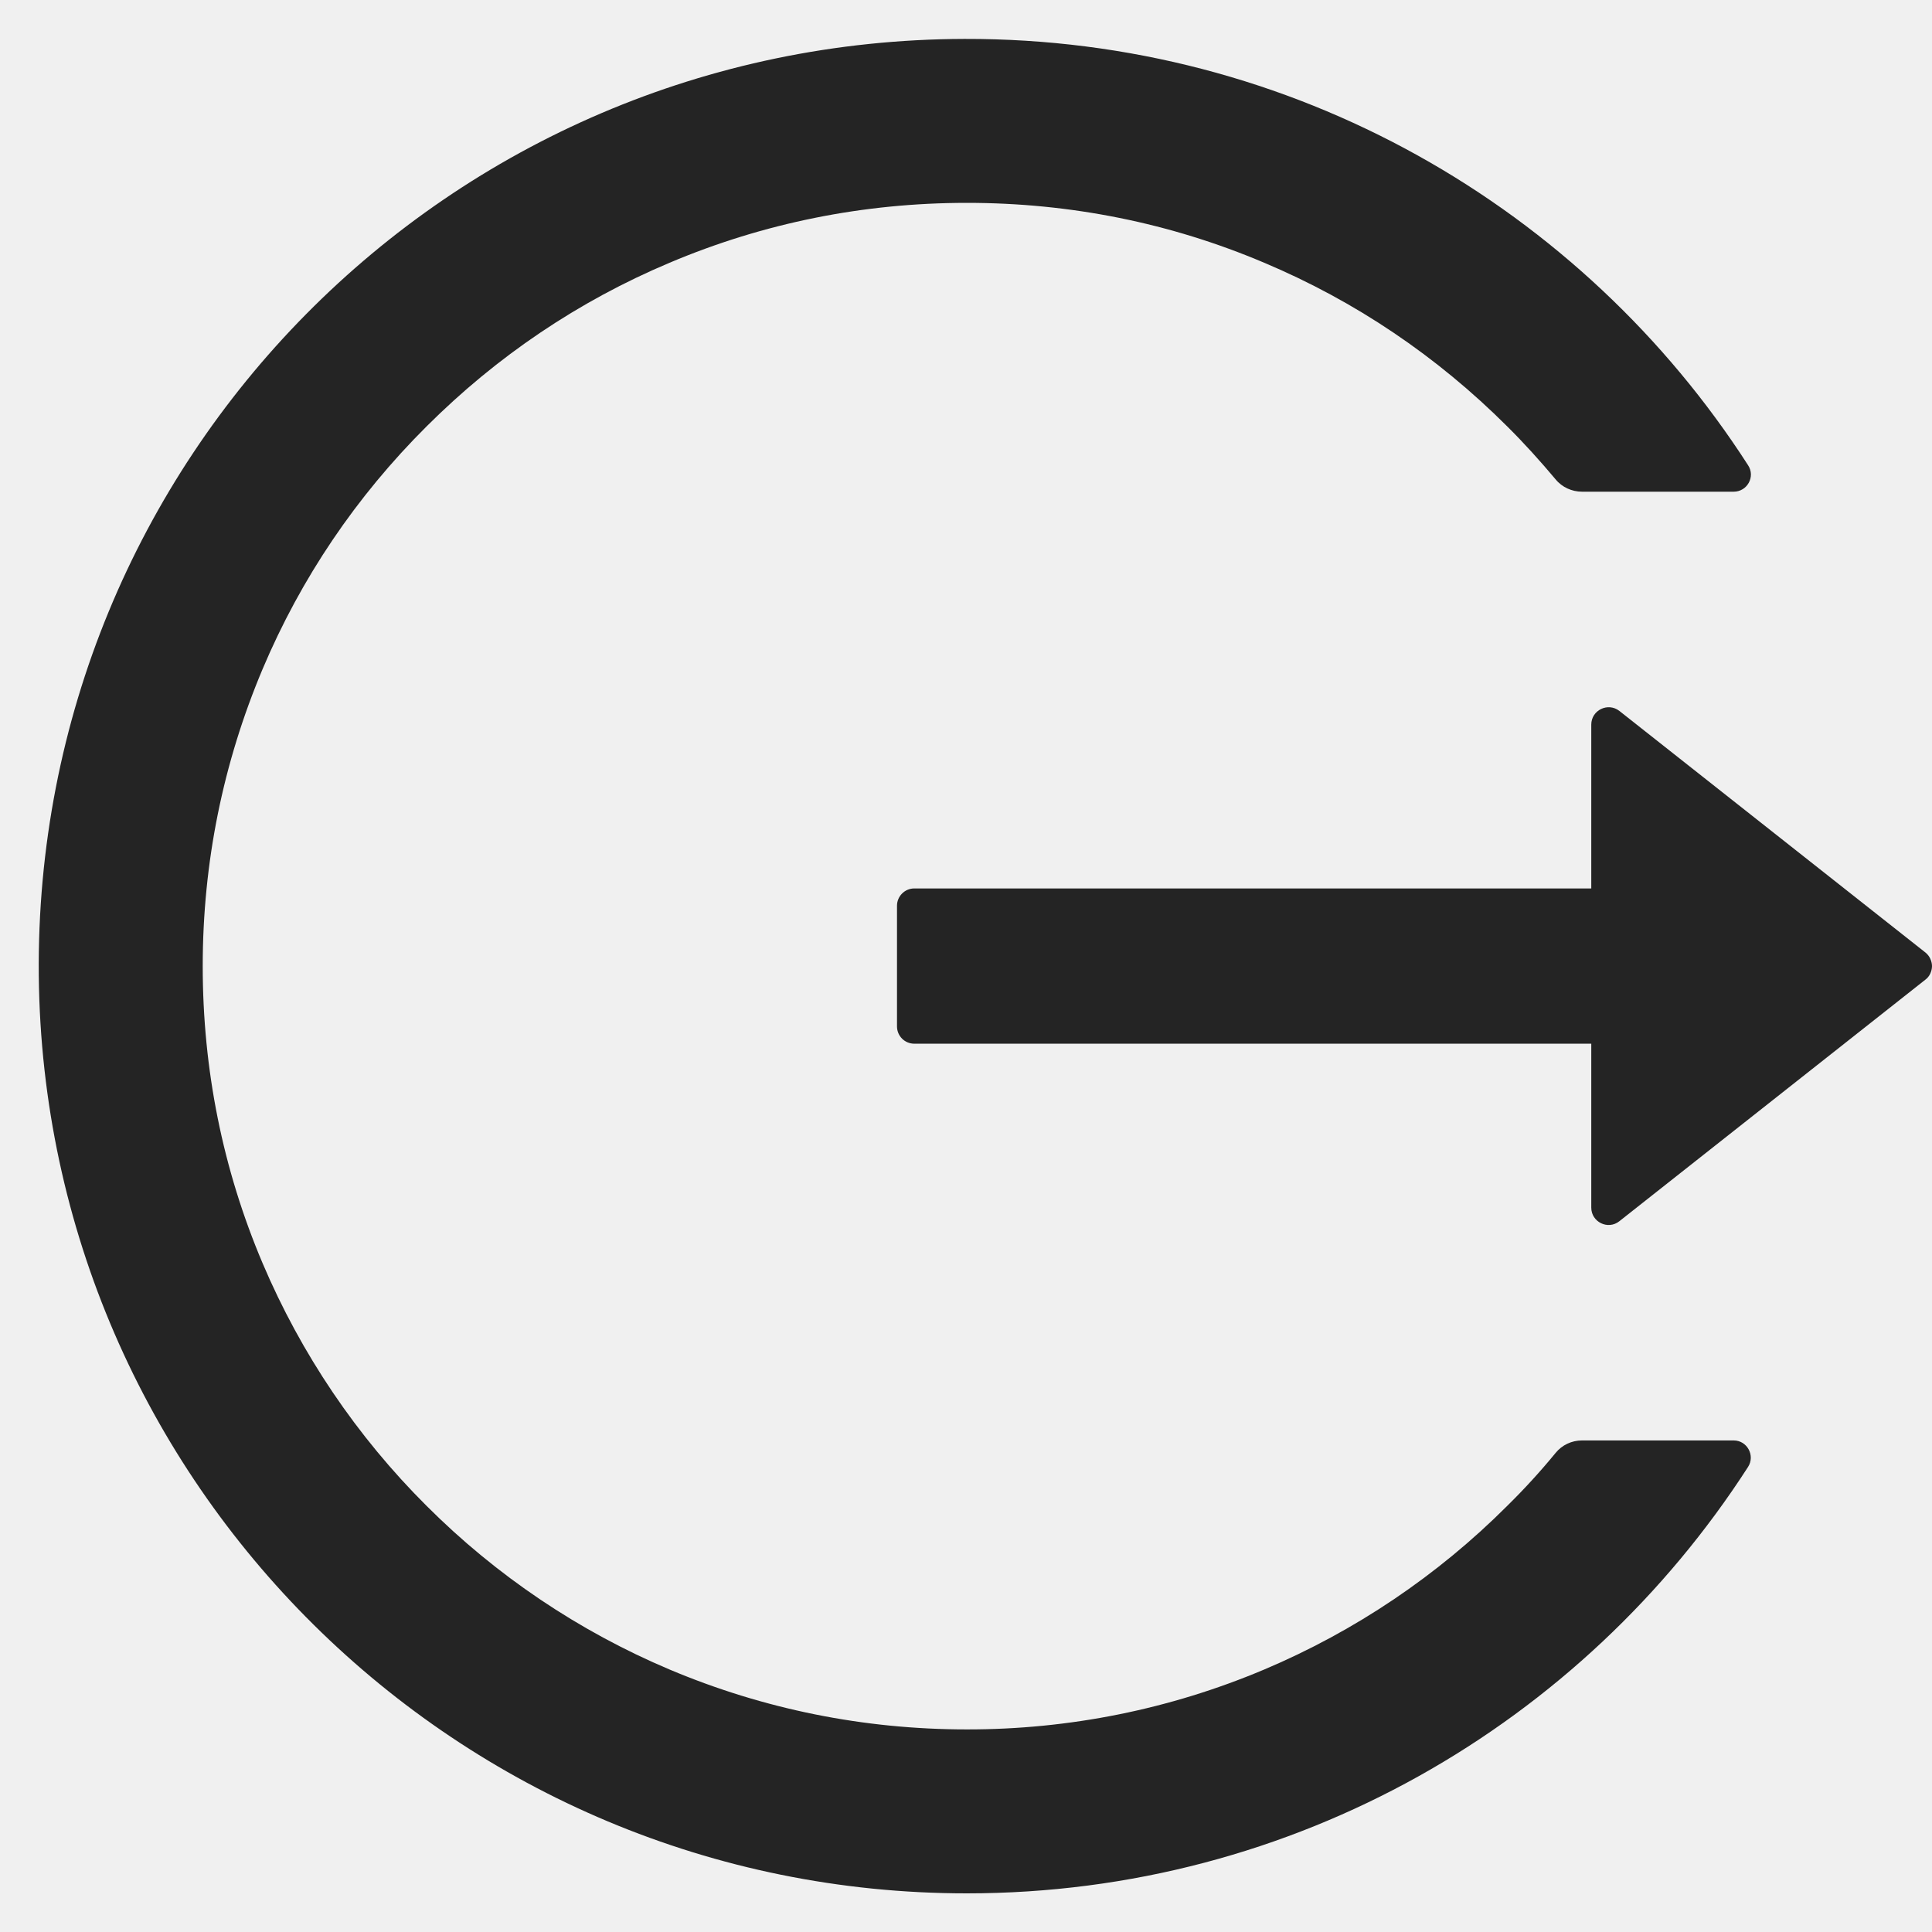
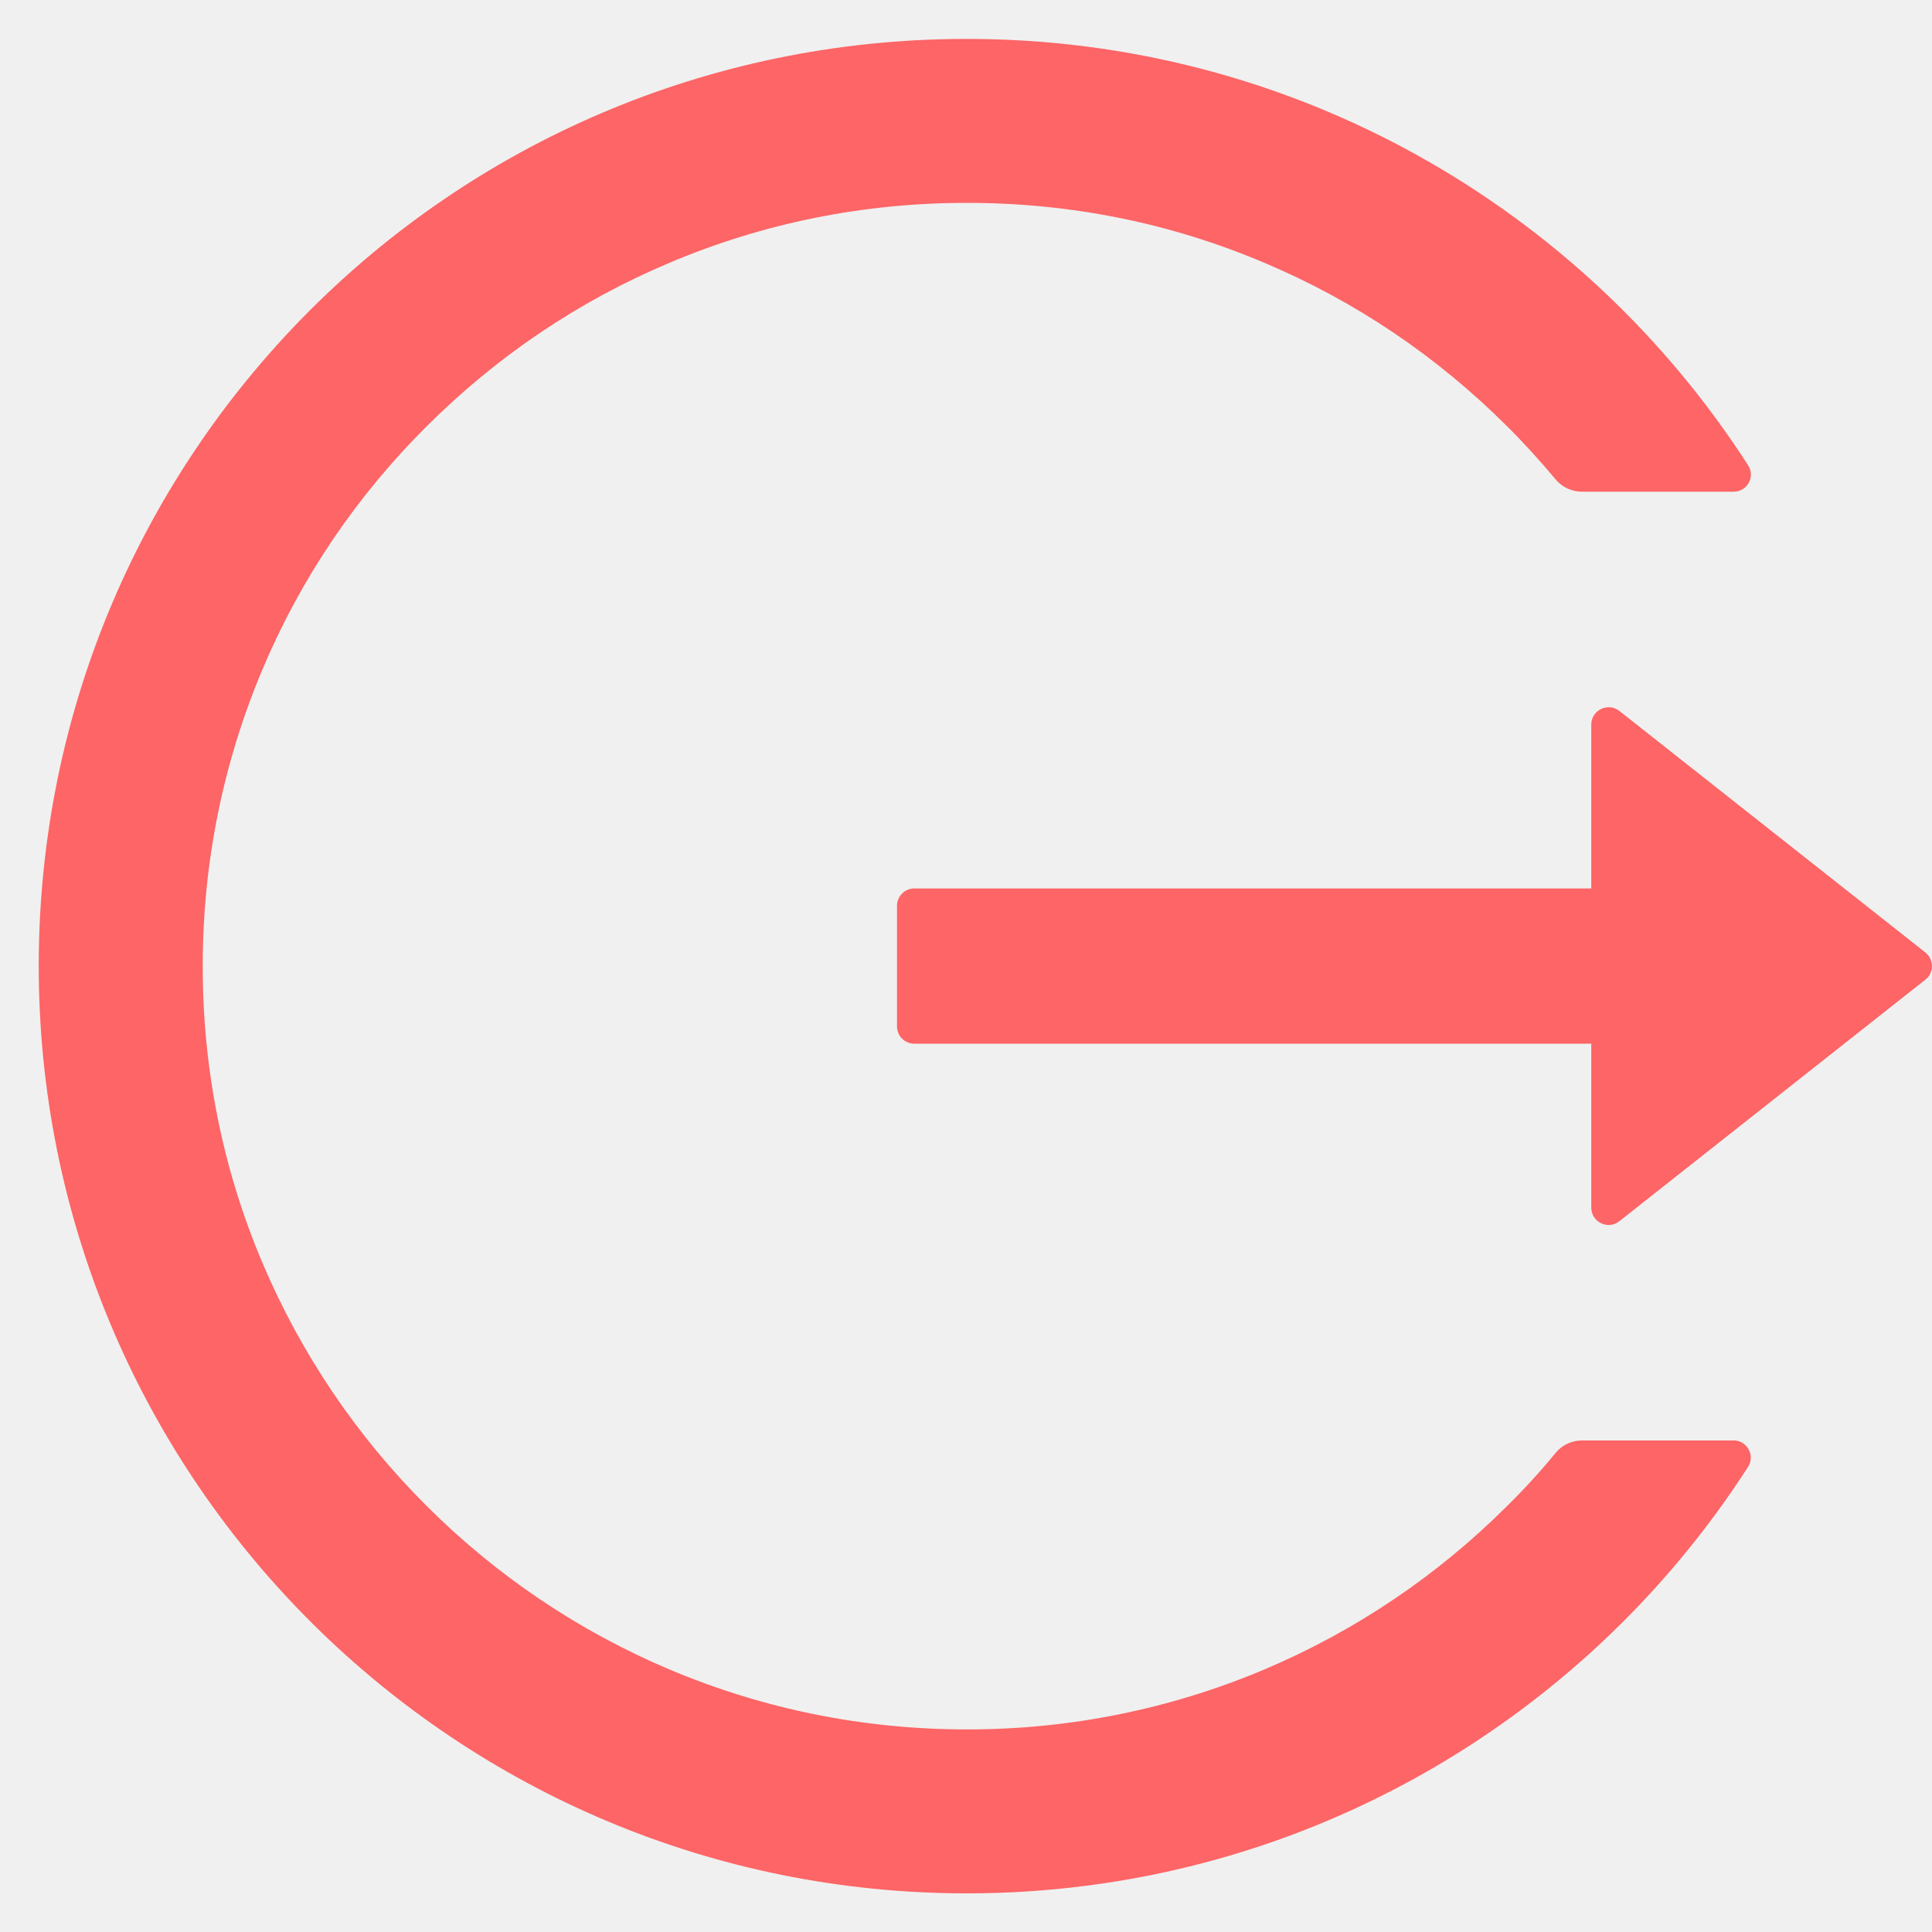
<svg xmlns="http://www.w3.org/2000/svg" width="14" height="14" viewBox="0 0 14 14" fill="none">
  <g clip-path="url(#clip0_179483_264)">
    <rect width="14" height="14" fill="white" fill-opacity="0.01" />
    <g clip-path="url(#clip1_179483_264)">
-       <path d="M12.563 10.438H11.464C11.389 10.438 11.319 10.471 11.272 10.529C11.163 10.662 11.046 10.79 10.922 10.912C10.417 11.417 9.819 11.82 9.161 12.098C8.479 12.386 7.747 12.533 7.006 12.532C6.258 12.532 5.533 12.385 4.852 12.098C4.194 11.82 3.596 11.417 3.091 10.912C2.585 10.408 2.182 9.811 1.903 9.154C1.614 8.473 1.469 7.749 1.469 7.001C1.469 6.252 1.616 5.529 1.903 4.848C2.181 4.19 2.581 3.598 3.091 3.09C3.6 2.582 4.192 2.182 4.852 1.904C5.533 1.616 6.258 1.47 7.006 1.47C7.755 1.47 8.48 1.615 9.161 1.904C9.821 2.182 10.413 2.582 10.922 3.09C11.046 3.213 11.161 3.341 11.272 3.473C11.319 3.531 11.391 3.563 11.464 3.563H12.563C12.661 3.563 12.722 3.454 12.667 3.371C11.469 1.509 9.372 0.276 6.989 0.282C3.246 0.291 0.244 3.331 0.281 7.07C0.319 10.749 3.316 13.72 7.006 13.72C9.383 13.72 11.47 12.488 12.667 10.63C12.72 10.548 12.661 10.438 12.563 10.438ZM13.952 6.902L11.735 5.152C11.652 5.087 11.531 5.146 11.531 5.251V6.438H6.625C6.556 6.438 6.5 6.495 6.5 6.563V7.438C6.5 7.507 6.556 7.563 6.625 7.563H11.531V8.751C11.531 8.856 11.653 8.915 11.735 8.849L13.952 7.099C13.967 7.088 13.979 7.073 13.987 7.056C13.995 7.039 14 7.02 14 7.001C14 6.982 13.995 6.963 13.987 6.946C13.979 6.929 13.967 6.914 13.952 6.902Z" fill="black" fill-opacity="0.85" />
+       <path d="M12.563 10.438H11.464C11.389 10.438 11.319 10.471 11.272 10.529C11.163 10.662 11.046 10.79 10.922 10.912C10.417 11.417 9.819 11.82 9.161 12.098C8.479 12.386 7.747 12.533 7.006 12.532C6.258 12.532 5.533 12.385 4.852 12.098C4.194 11.82 3.596 11.417 3.091 10.912C2.585 10.408 2.182 9.811 1.903 9.154C1.614 8.473 1.469 7.749 1.469 7.001C1.469 6.252 1.616 5.529 1.903 4.848C2.181 4.19 2.581 3.598 3.091 3.09C3.6 2.582 4.192 2.182 4.852 1.904C5.533 1.616 6.258 1.47 7.006 1.47C7.755 1.47 8.48 1.615 9.161 1.904C9.821 2.182 10.413 2.582 10.922 3.09C11.046 3.213 11.161 3.341 11.272 3.473C11.319 3.531 11.391 3.563 11.464 3.563H12.563C12.661 3.563 12.722 3.454 12.667 3.371C11.469 1.509 9.372 0.276 6.989 0.282C3.246 0.291 0.244 3.331 0.281 7.07C0.319 10.749 3.316 13.72 7.006 13.72C9.383 13.72 11.47 12.488 12.667 10.63C12.72 10.548 12.661 10.438 12.563 10.438ZM13.952 6.902L11.735 5.152C11.652 5.087 11.531 5.146 11.531 5.251V6.438H6.625C6.556 6.438 6.5 6.495 6.5 6.563V7.438C6.5 7.507 6.556 7.563 6.625 7.563H11.531V8.751C11.531 8.856 11.653 8.915 11.735 8.849L13.952 7.099C13.967 7.088 13.979 7.073 13.987 7.056C13.995 7.039 14 7.02 14 7.001C14 6.982 13.995 6.963 13.987 6.946C13.979 6.929 13.967 6.914 13.952 6.902Z" fill="#FF4D4E" fill-opacity="0.85" />
    </g>
  </g>
  <defs>
    <clipPath id="clip0_179483_264">
      <rect width="14" height="14" fill="white" />
    </clipPath>
    <clipPath id="clip1_179483_264">
      <rect width="14" height="14" fill="white" />
    </clipPath>
  </defs>
</svg>
